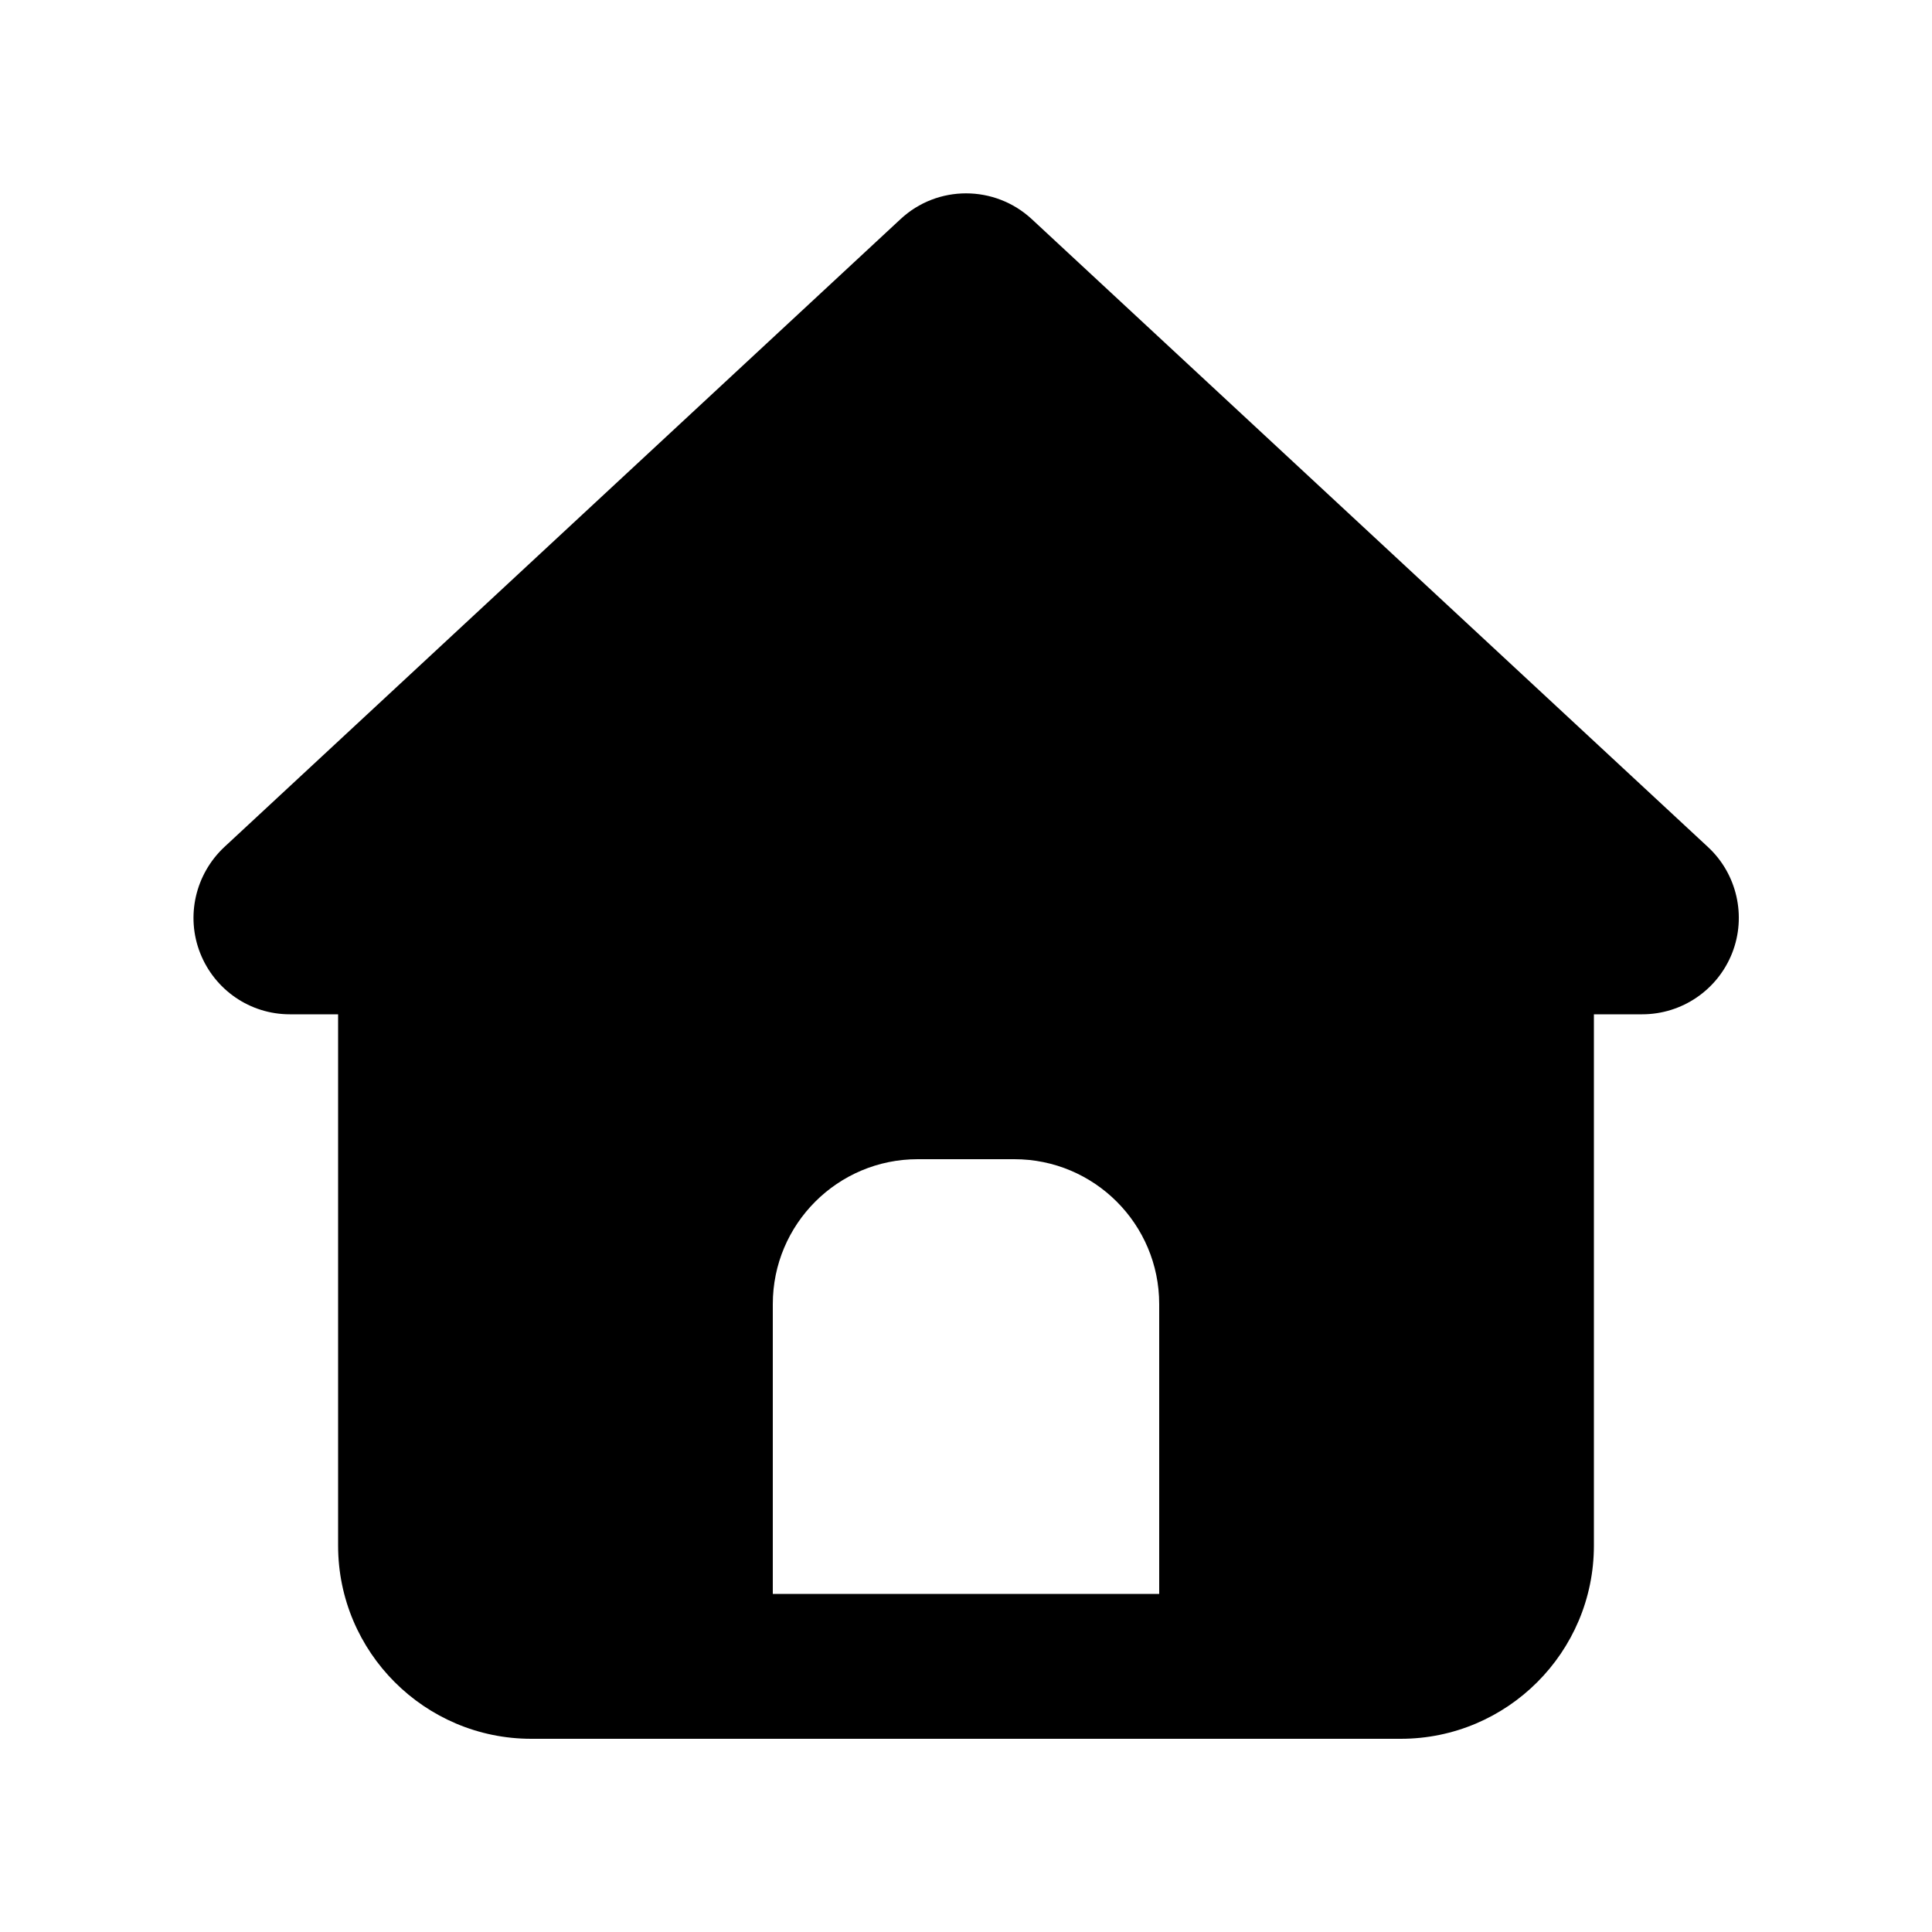
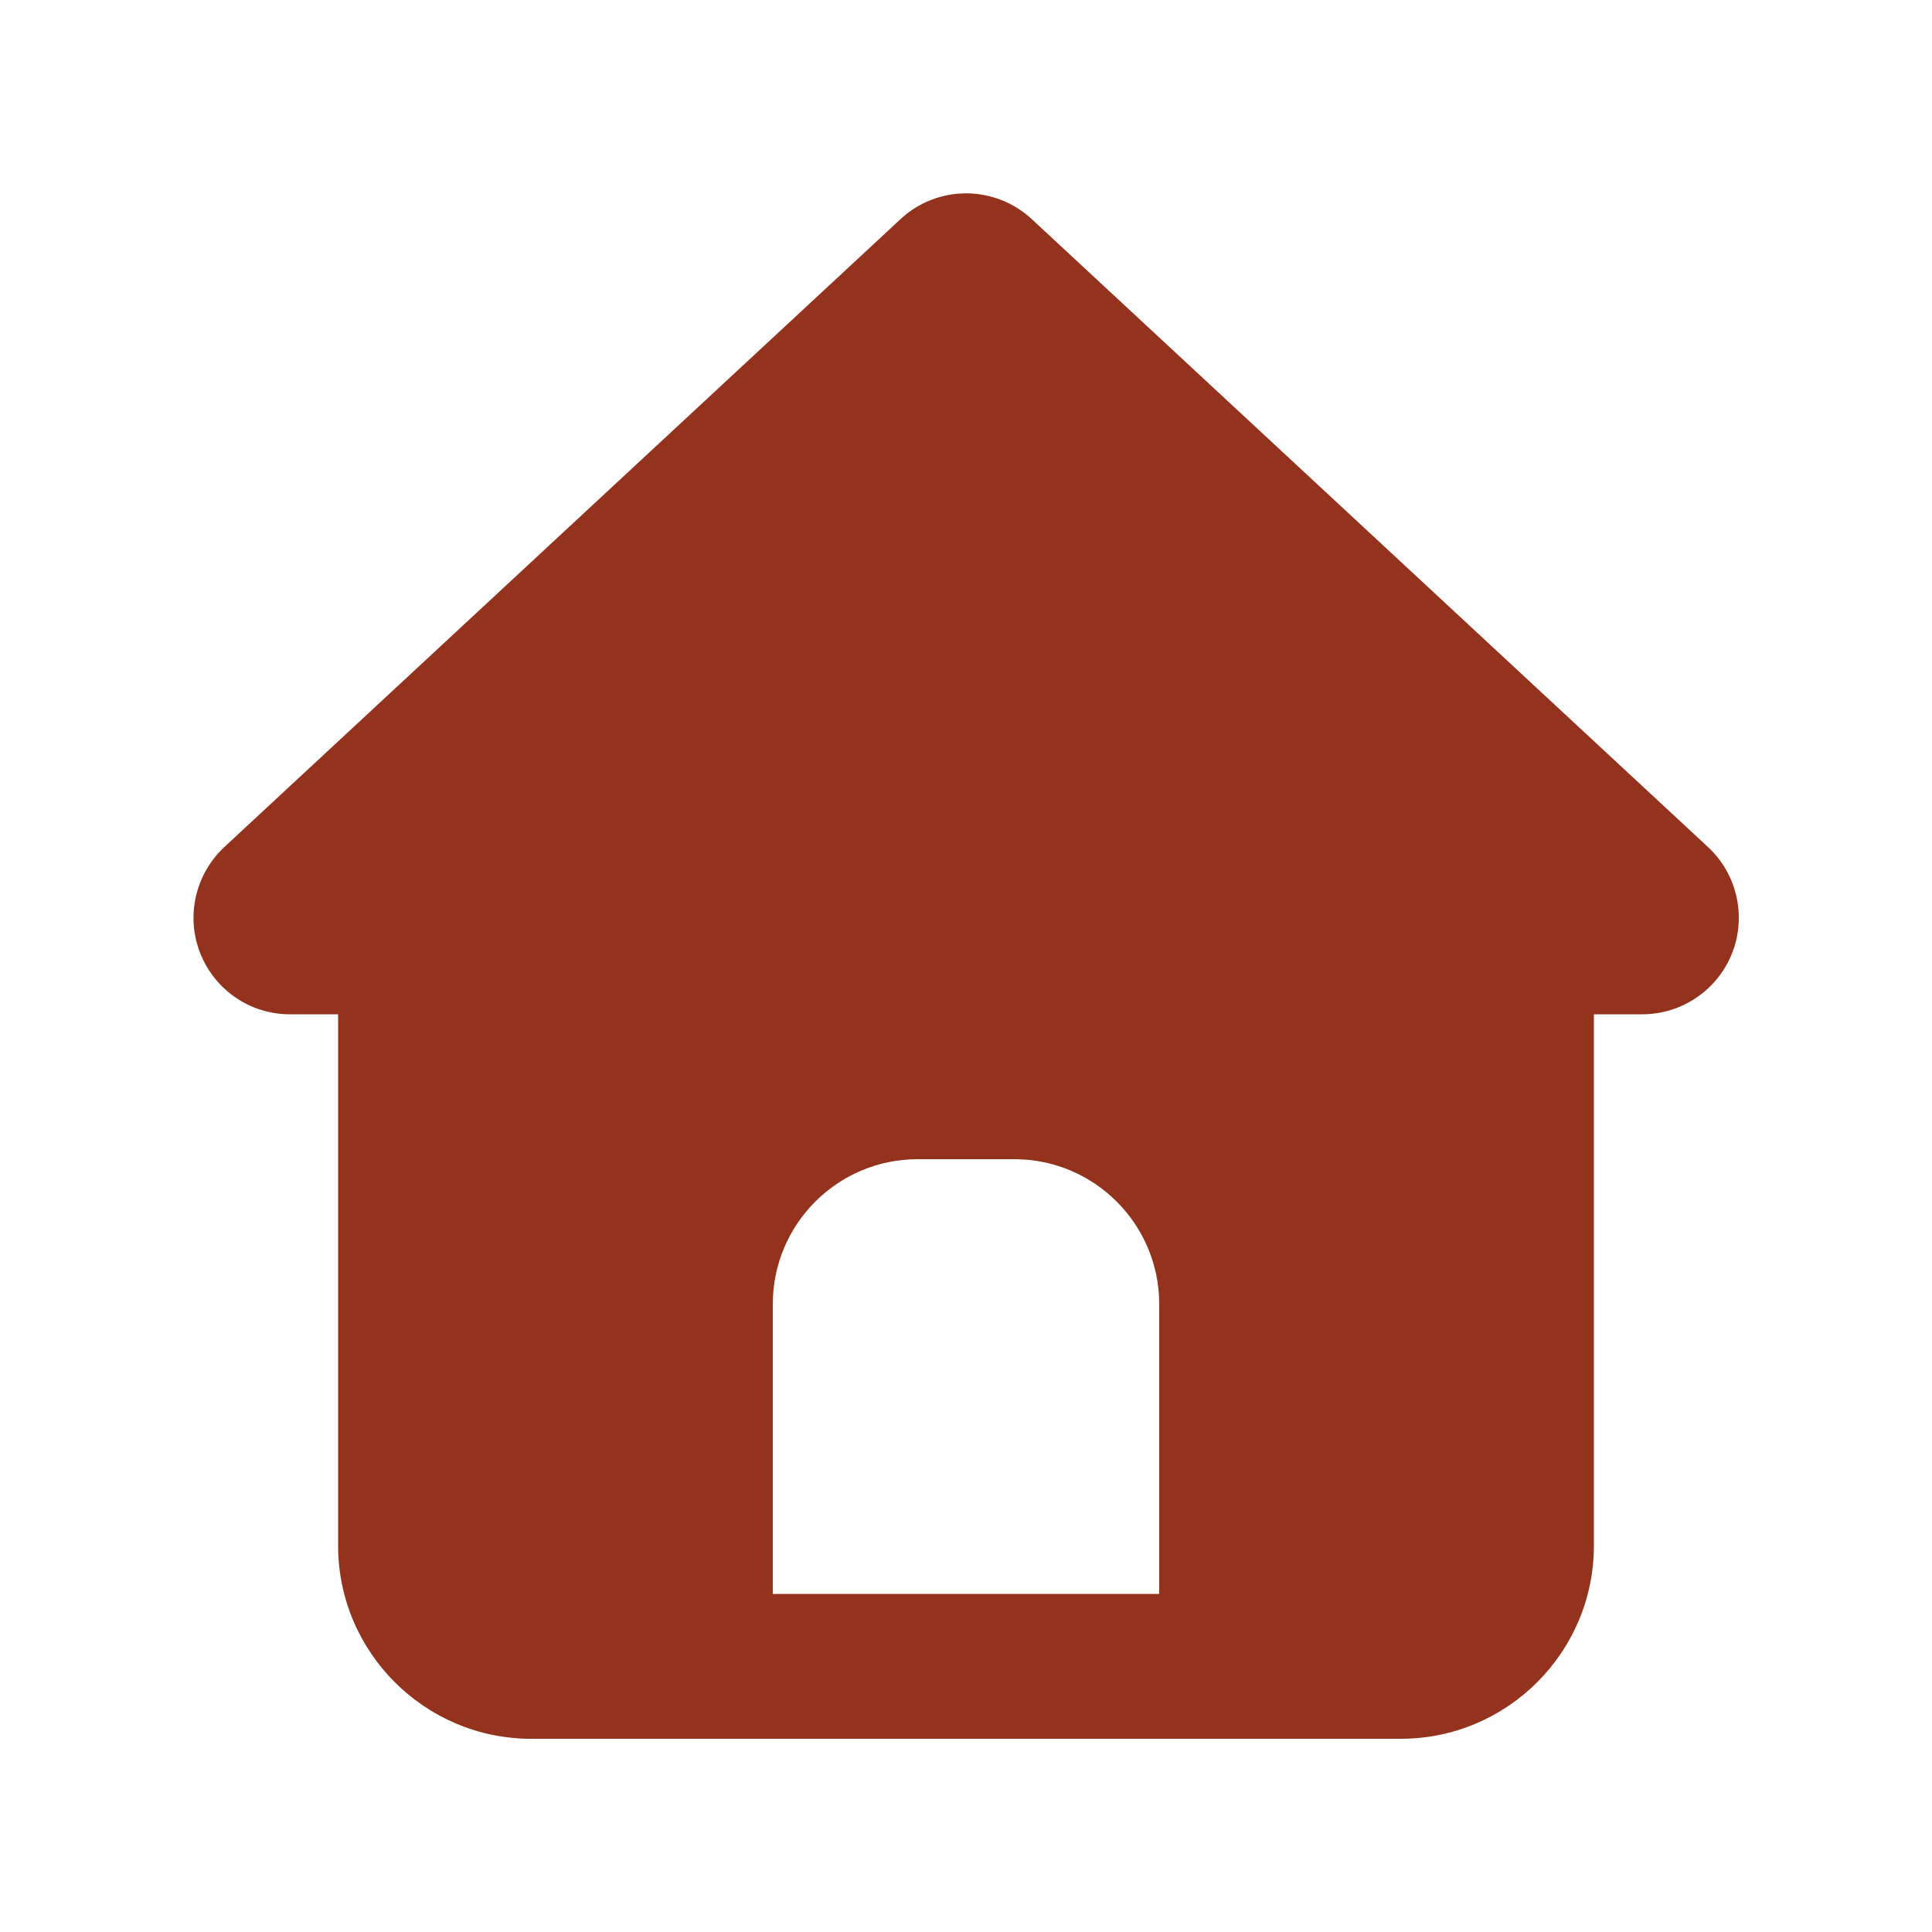
<svg xmlns="http://www.w3.org/2000/svg" viewBox="0 0 640 640">
-   <path d="M341.8 72.6C329.5 61.2 310.5 61.2 298.3 72.6L74.3 280.6C64.7 289.6 61.5 303.5 66.3 315.7C71.1 327.9 82.8 336 96 336L112 336L112 512C112 547.3 140.7 576 176 576L464 576C499.3 576 528 547.3 528 512L528 336L544 336C557.2 336 569 327.9 573.8 315.7C578.6 303.5 575.4 289.5 565.8 280.6L341.8 72.6zM304 384L336 384C362.5 384 384 405.5 384 432L384 528L256 528L256 432C256 405.5 277.5 384 304 384z" />
+   <path fill="rgb(147,51,29)" d="M341.8 72.6C329.5 61.2 310.5 61.2 298.3 72.6L74.3 280.6C64.7 289.6 61.5 303.5 66.3 315.7C71.1 327.9 82.8 336 96 336L112 336L112 512C112 547.3 140.7 576 176 576L464 576C499.3 576 528 547.3 528 512L528 336L544 336C557.2 336 569 327.9 573.8 315.7C578.6 303.5 575.4 289.5 565.8 280.6L341.8 72.6zM304 384L336 384C362.5 384 384 405.5 384 432L384 528L256 528L256 432C256 405.5 277.5 384 304 384z" />
</svg>
